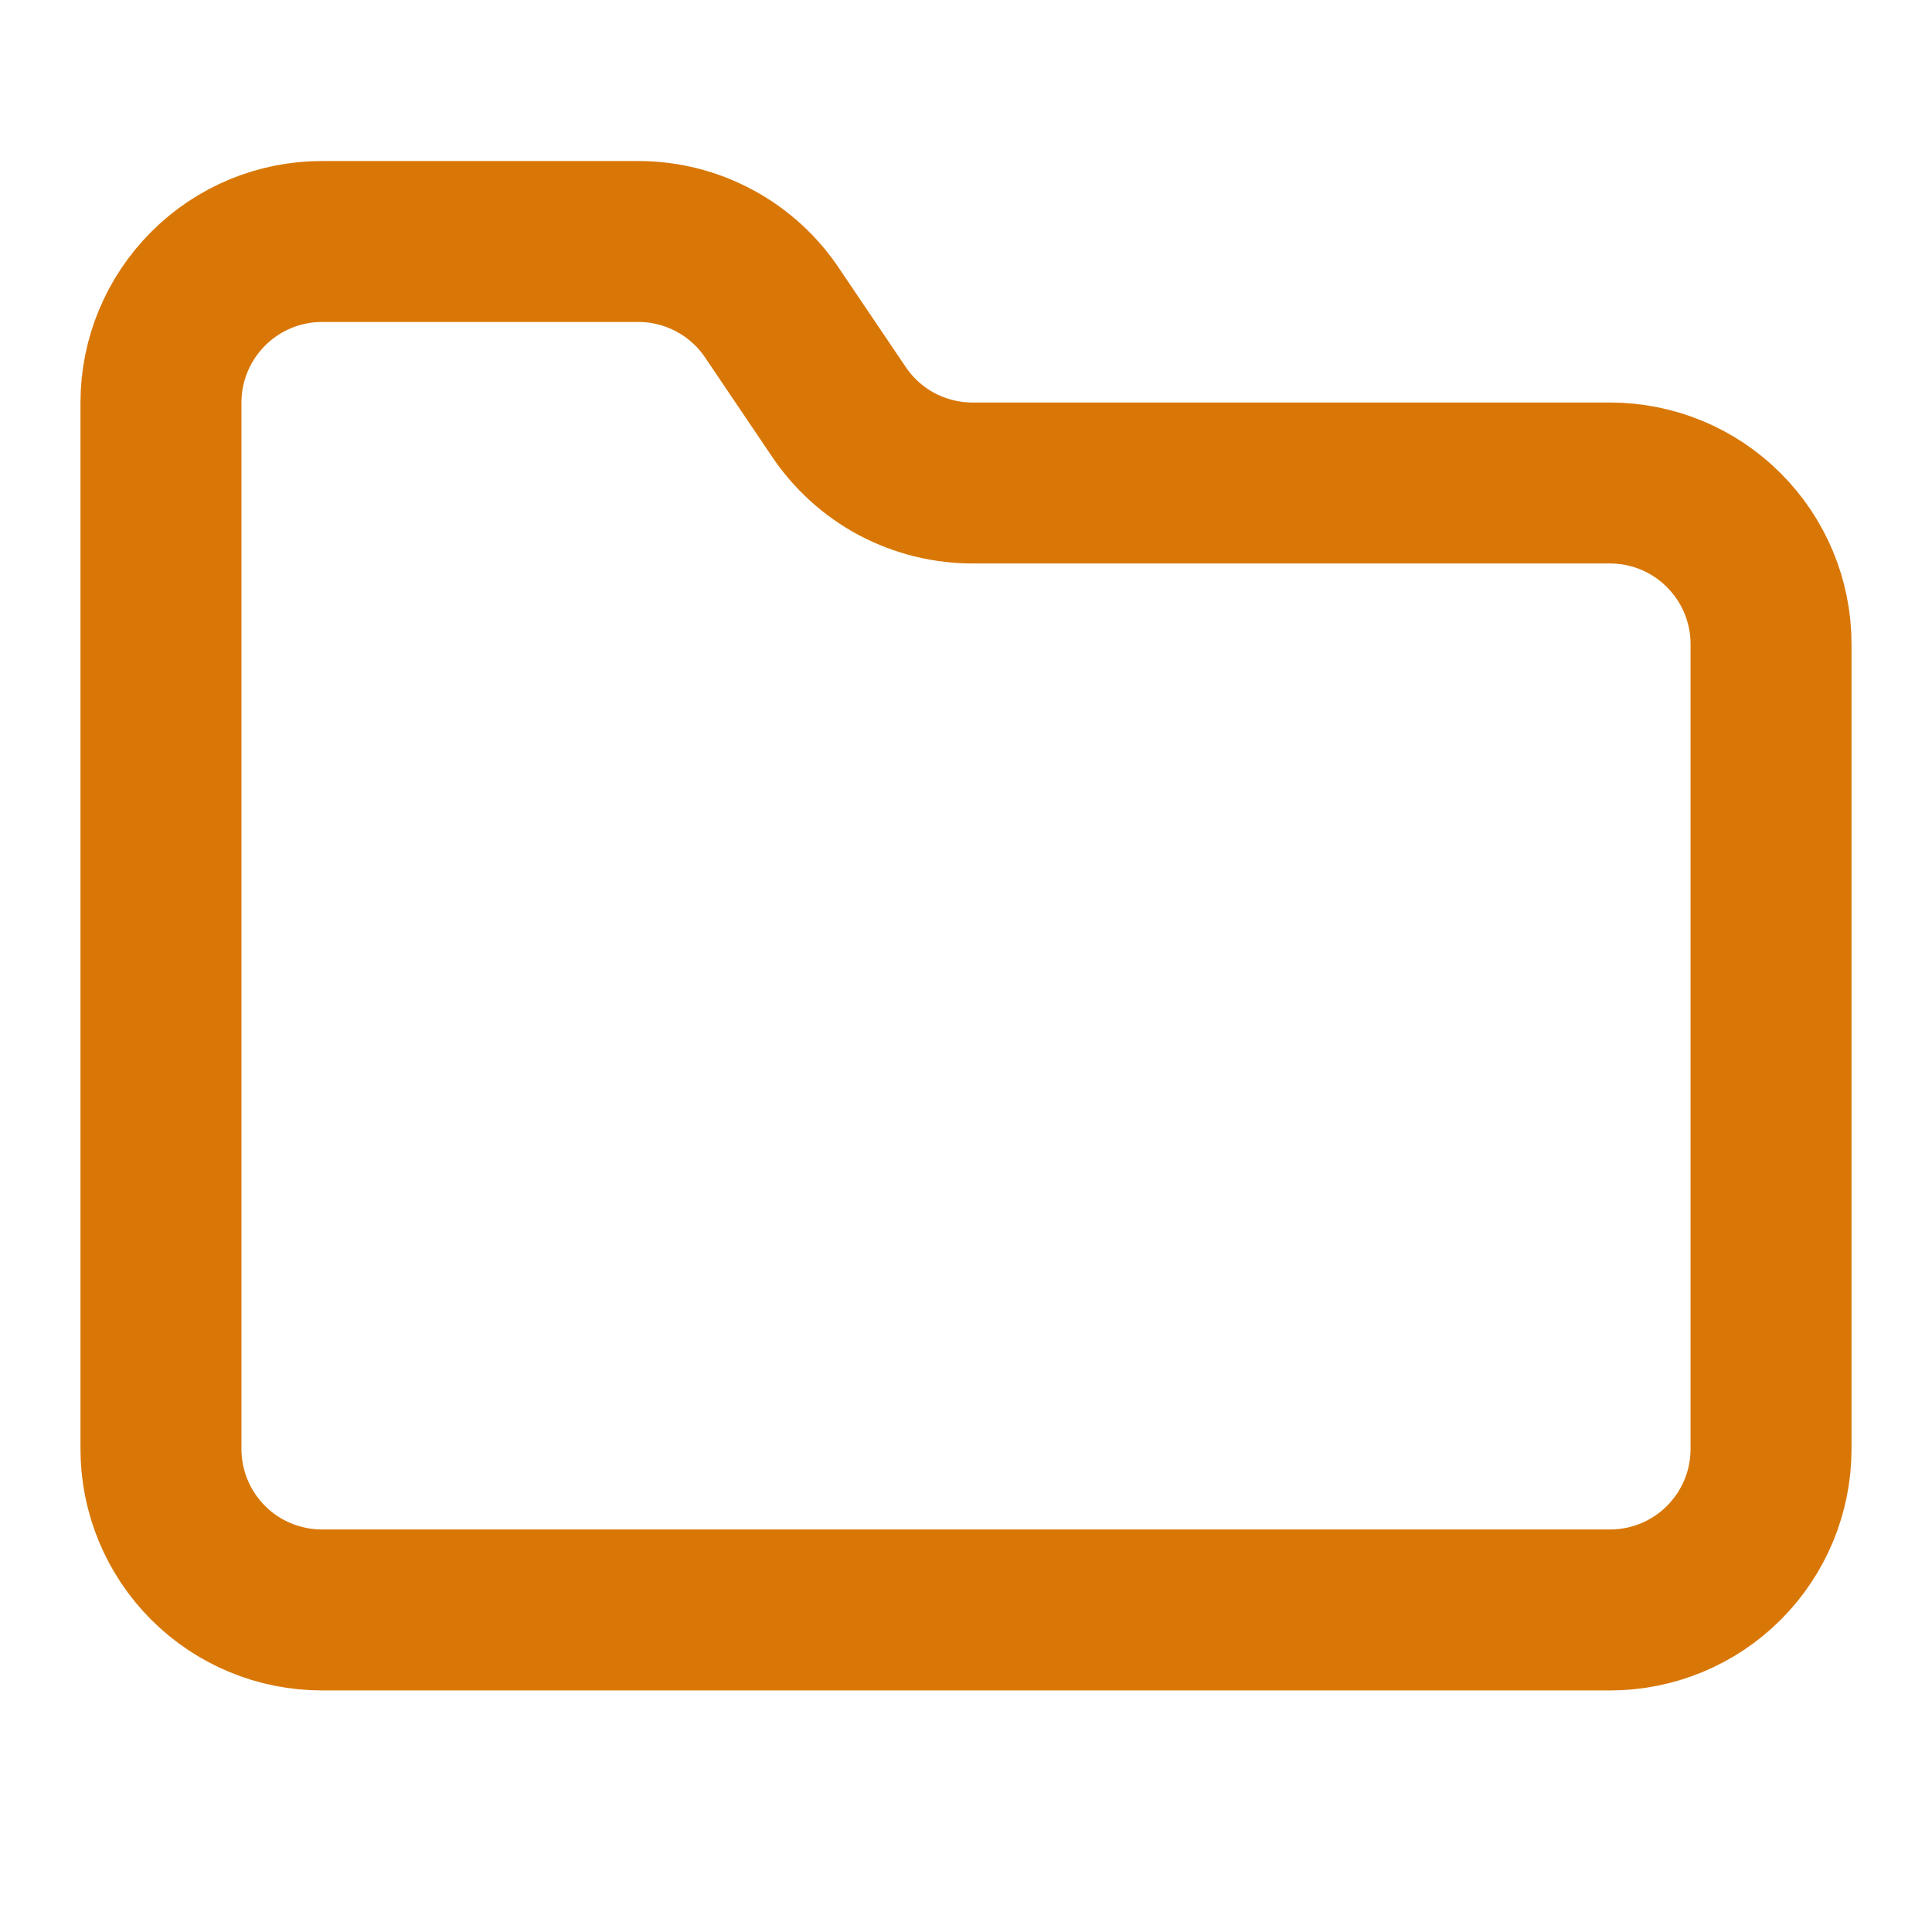
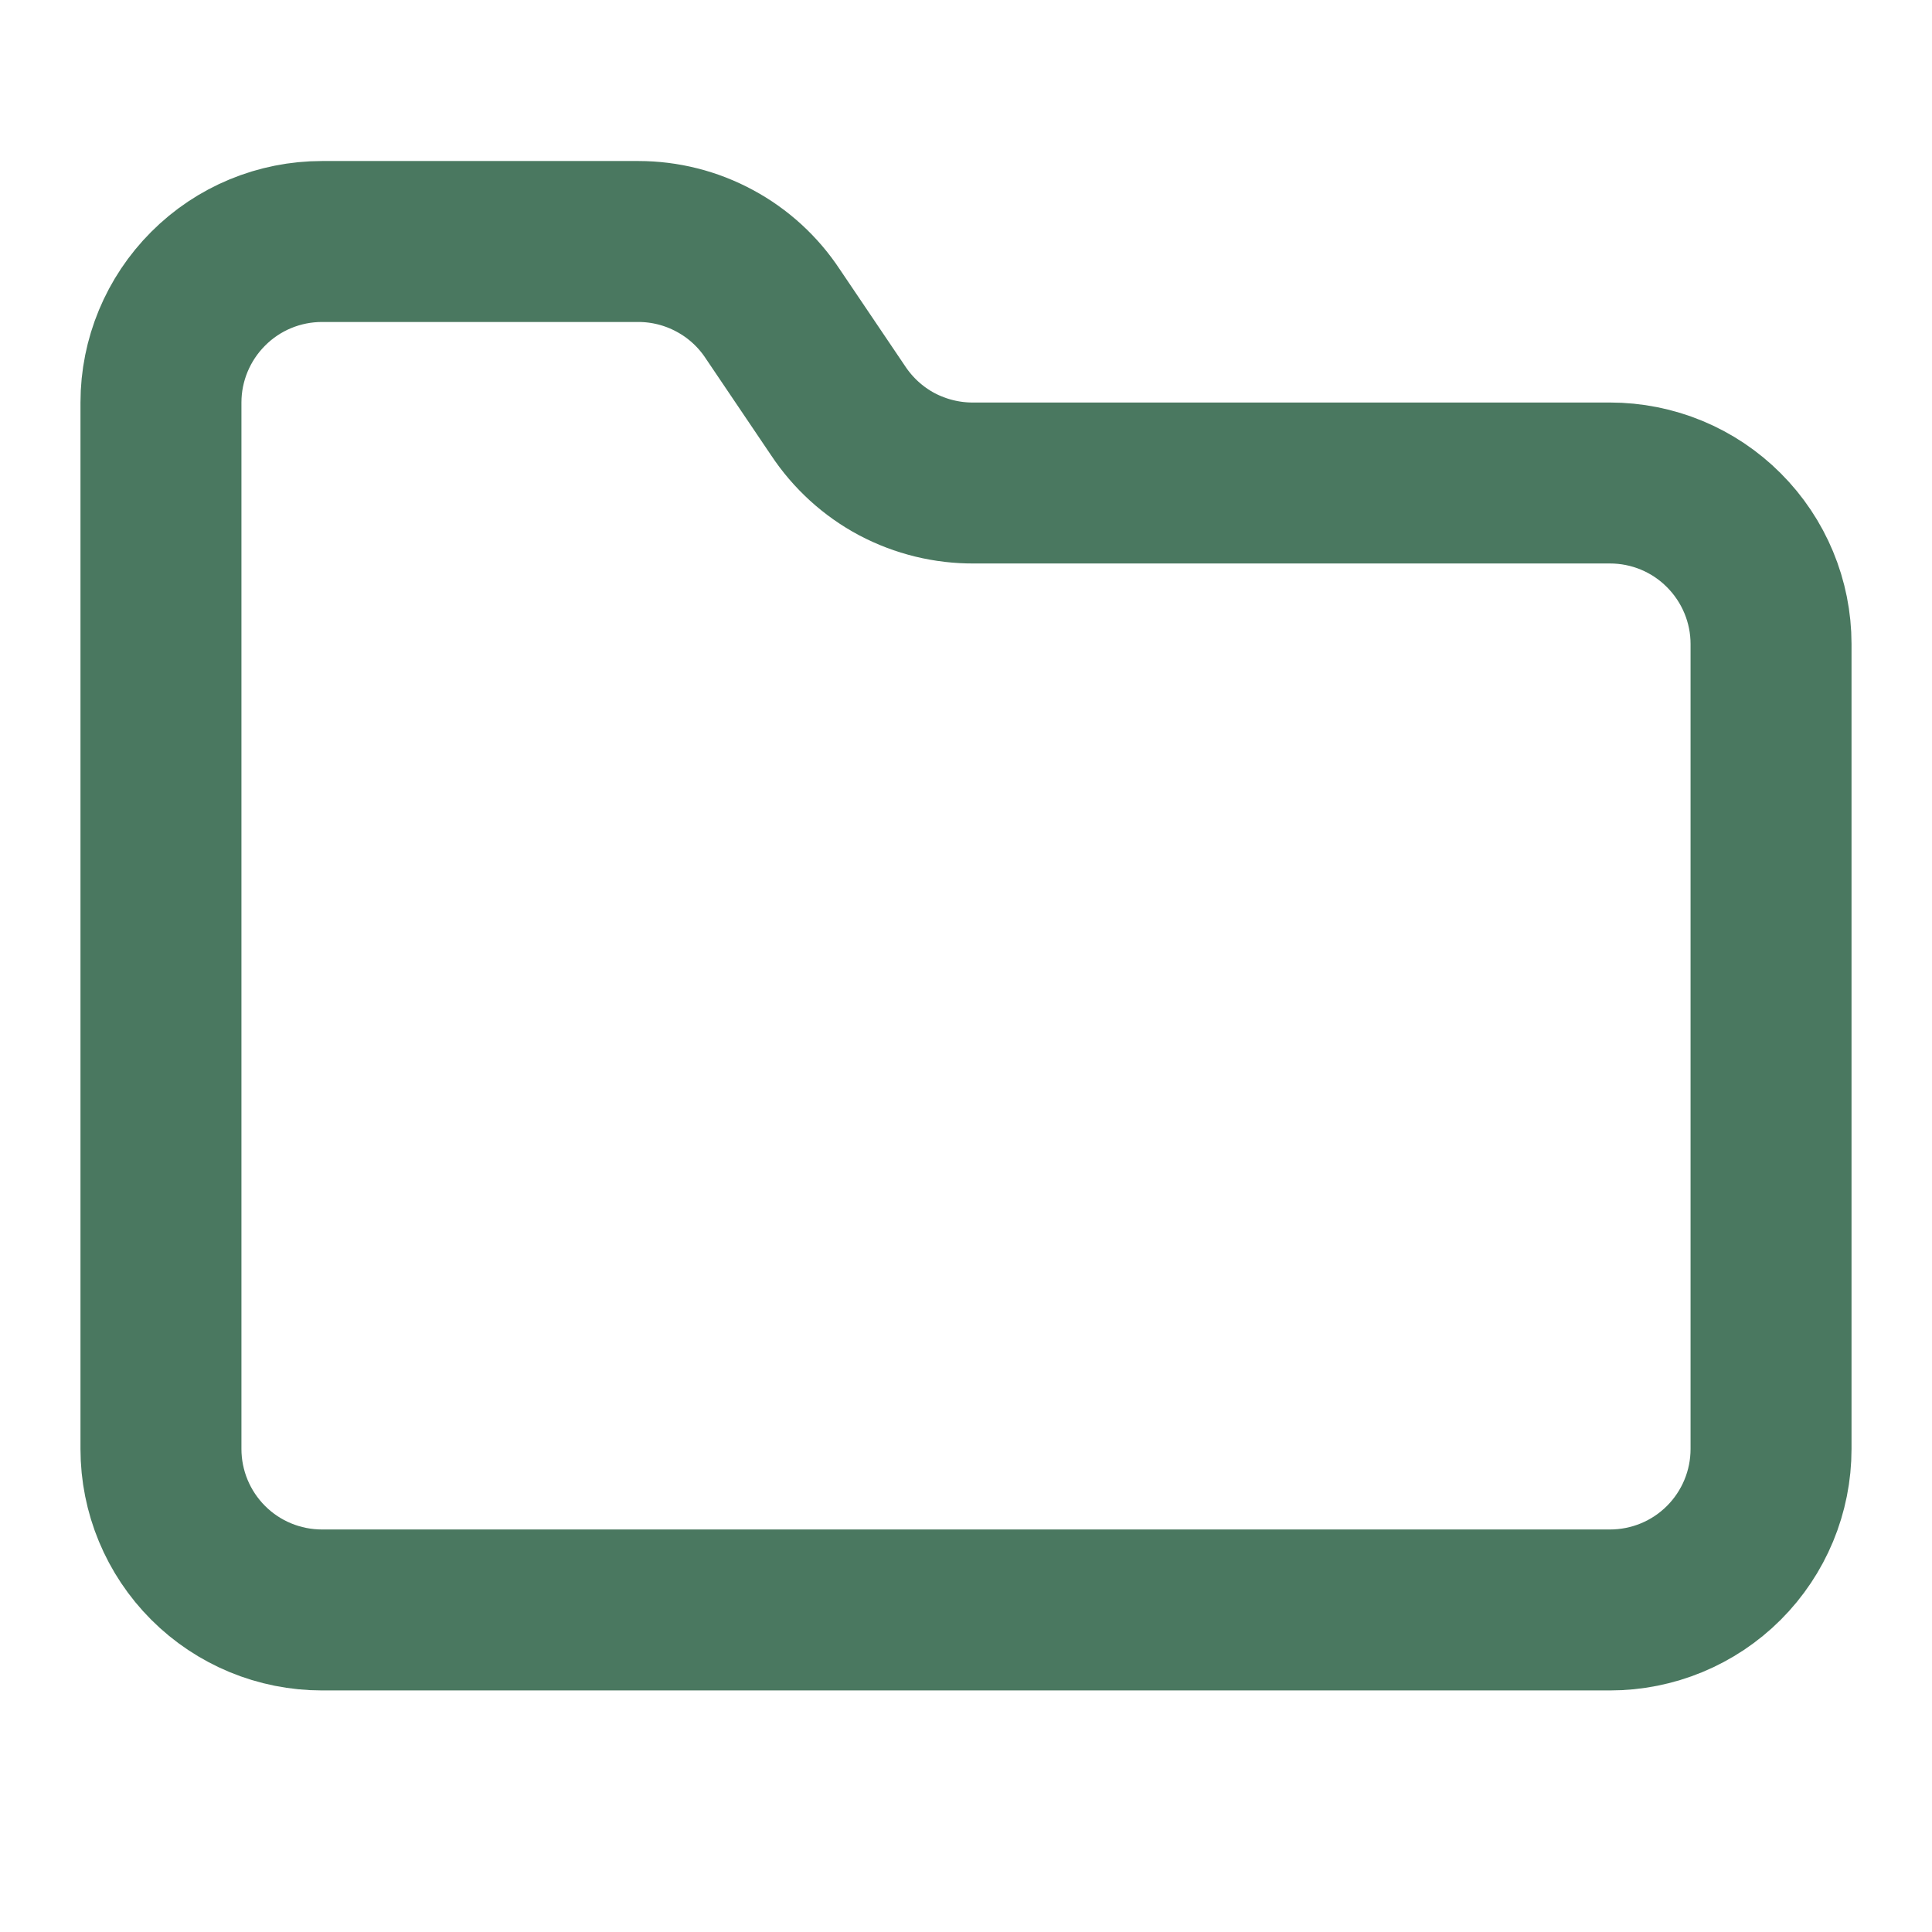
<svg xmlns="http://www.w3.org/2000/svg" preserveAspectRatio="none" overflow="visible" style="display: block;" width="16" height="16" viewBox="0 0 16 16" fill="none">
  <g id="Icon">
-     <path id="Vector" d="M13.333 13.333C13.687 13.333 14.026 13.193 14.276 12.943C14.526 12.693 14.667 12.354 14.667 12V5.333C14.667 4.98 14.526 4.641 14.276 4.391C14.026 4.14 13.687 4 13.333 4H8.067C7.844 4.002 7.624 3.948 7.427 3.844C7.23 3.739 7.063 3.586 6.94 3.4L6.4 2.6C6.279 2.416 6.113 2.264 5.919 2.16C5.725 2.055 5.507 2 5.287 2H2.667C2.313 2 1.974 2.14 1.724 2.391C1.474 2.641 1.333 2.98 1.333 3.333V12C1.333 12.354 1.474 12.693 1.724 12.943C1.974 13.193 2.313 13.333 2.667 13.333H13.333Z" stroke="#D97706" stroke-width="1.333" stroke-linecap="round" stroke-linejoin="round" />
+     <path id="Vector" d="M13.333 13.333C13.687 13.333 14.026 13.193 14.276 12.943C14.526 12.693 14.667 12.354 14.667 12V5.333C14.667 4.98 14.526 4.641 14.276 4.391C14.026 4.14 13.687 4 13.333 4H8.067C7.844 4.002 7.624 3.948 7.427 3.844C7.23 3.739 7.063 3.586 6.94 3.4L6.4 2.6C6.279 2.416 6.113 2.264 5.919 2.16C5.725 2.055 5.507 2 5.287 2H2.667C2.313 2 1.974 2.14 1.724 2.391C1.474 2.641 1.333 2.98 1.333 3.333V12C1.333 12.354 1.474 12.693 1.724 12.943C1.974 13.193 2.313 13.333 2.667 13.333H13.333Z" stroke="#4A7860" stroke-width="1.333" stroke-linecap="round" stroke-linejoin="round" />
  </g>
</svg>
